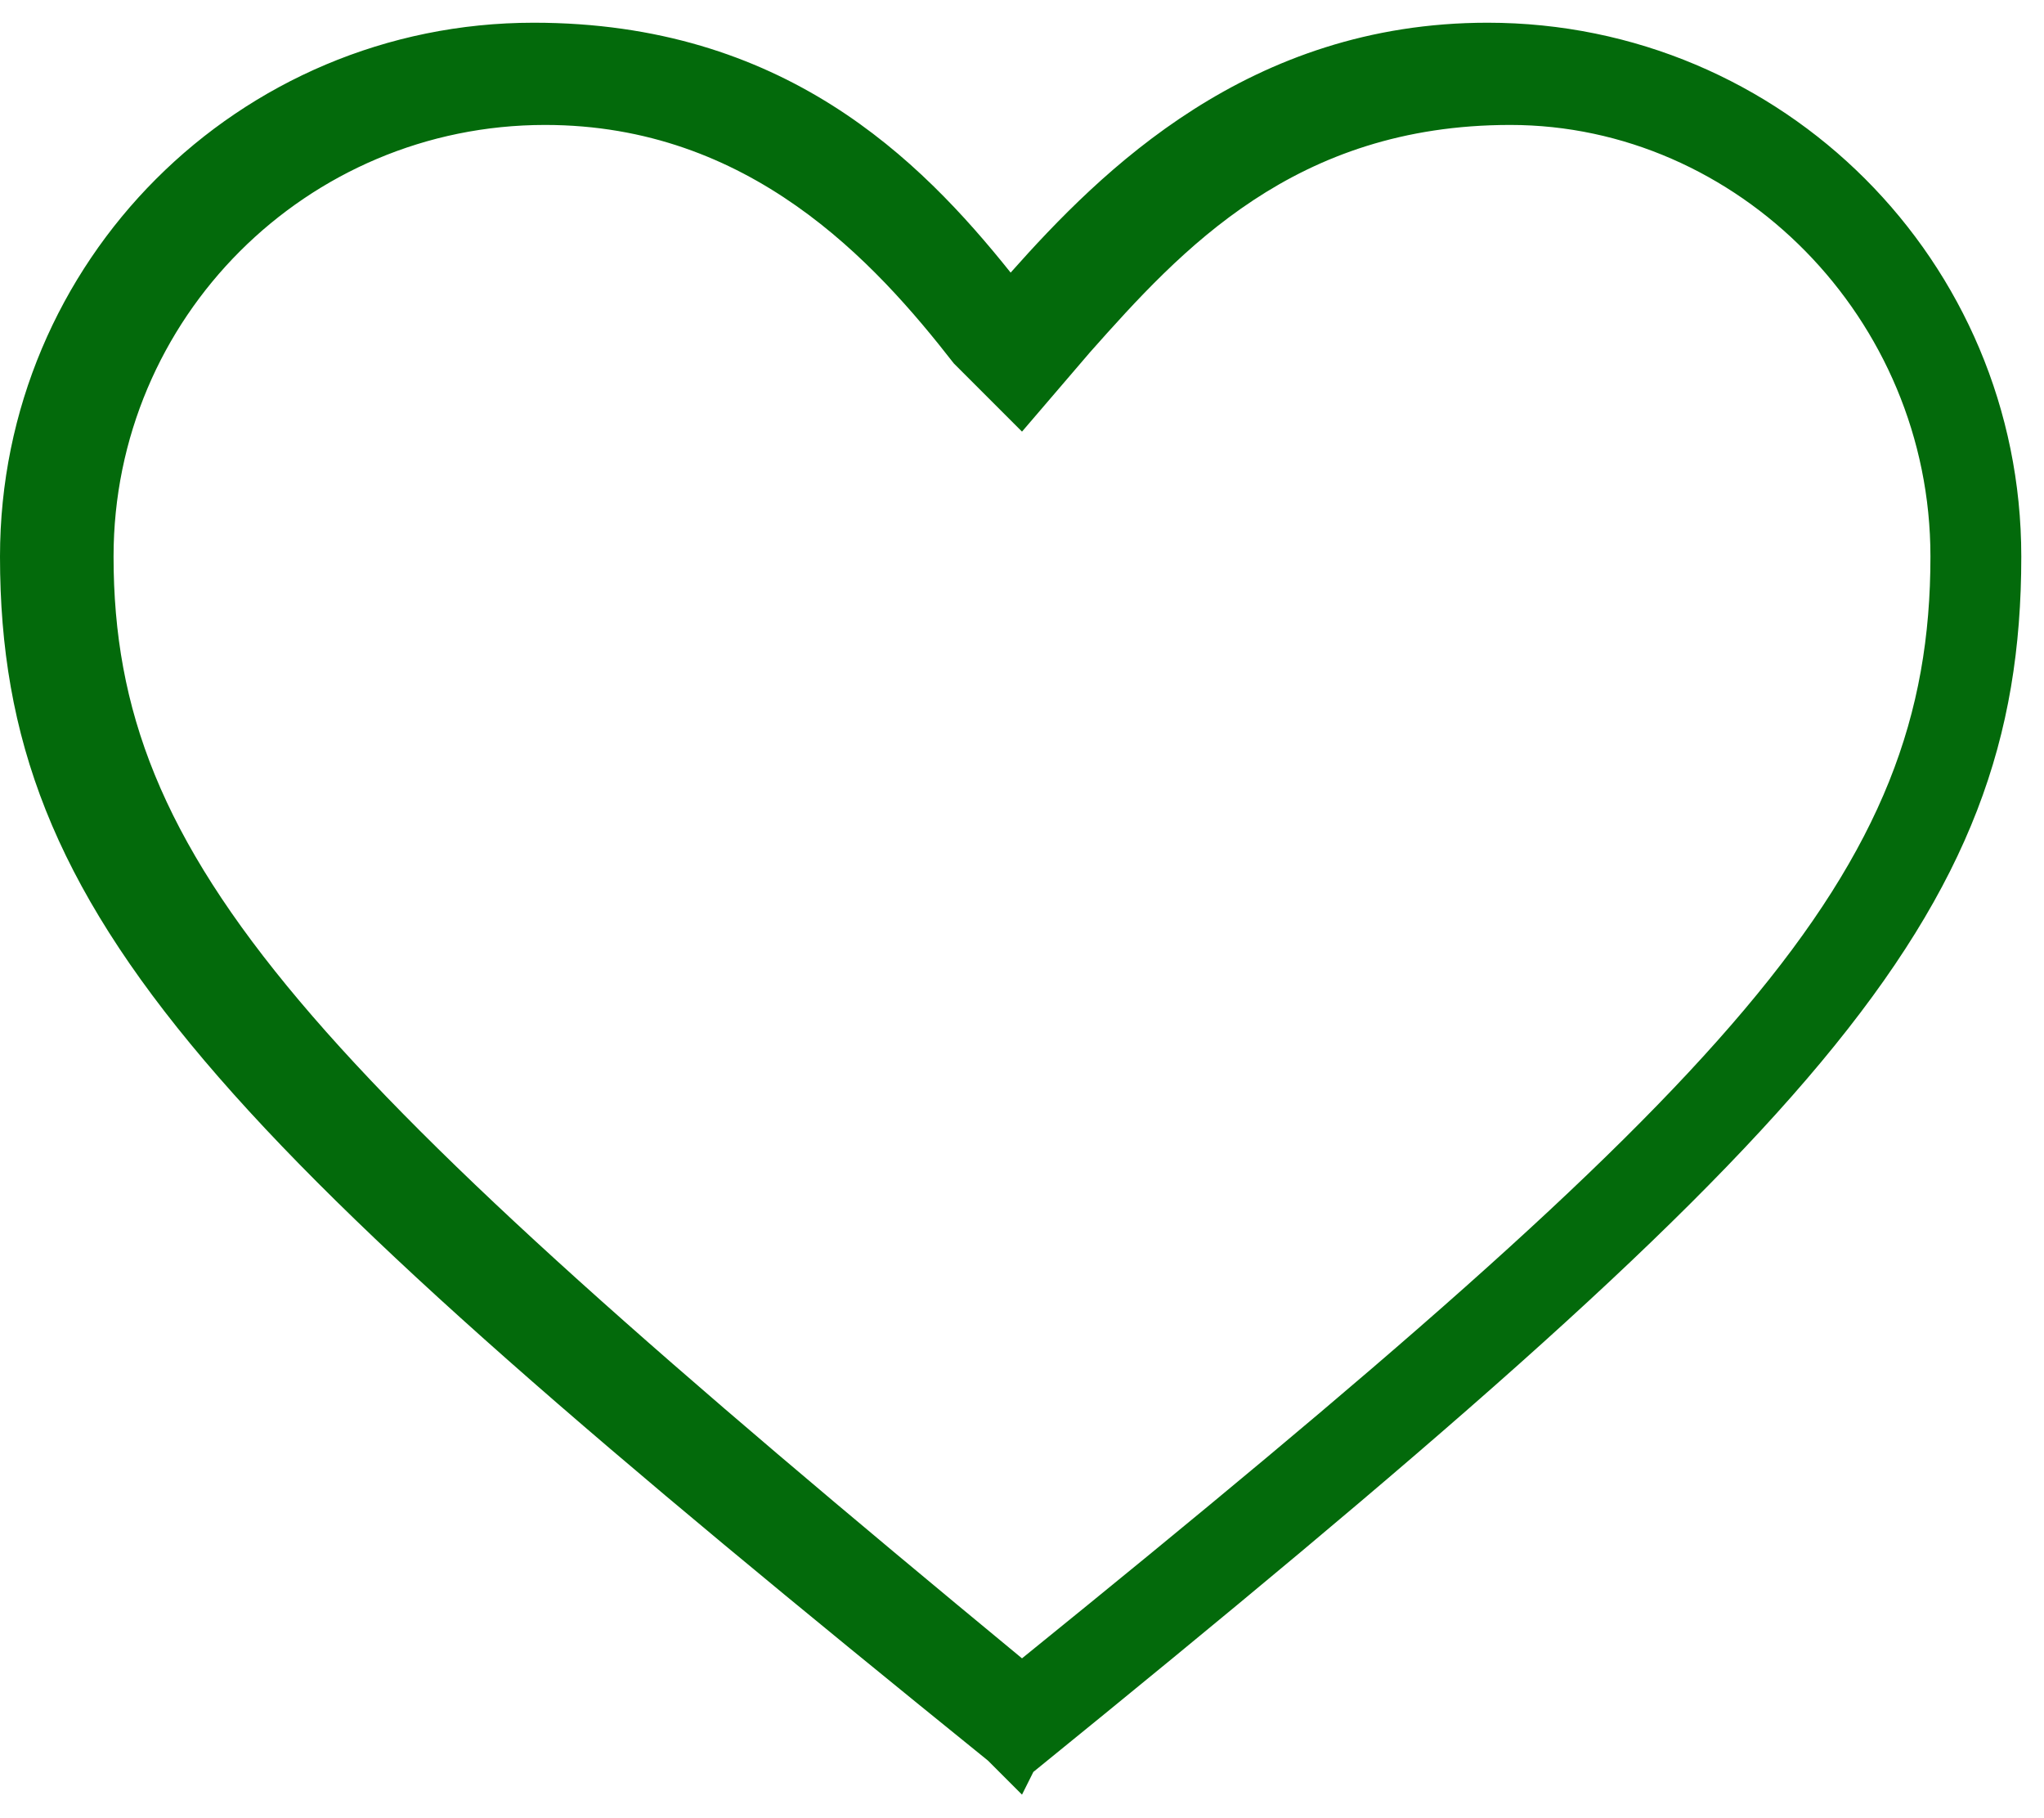
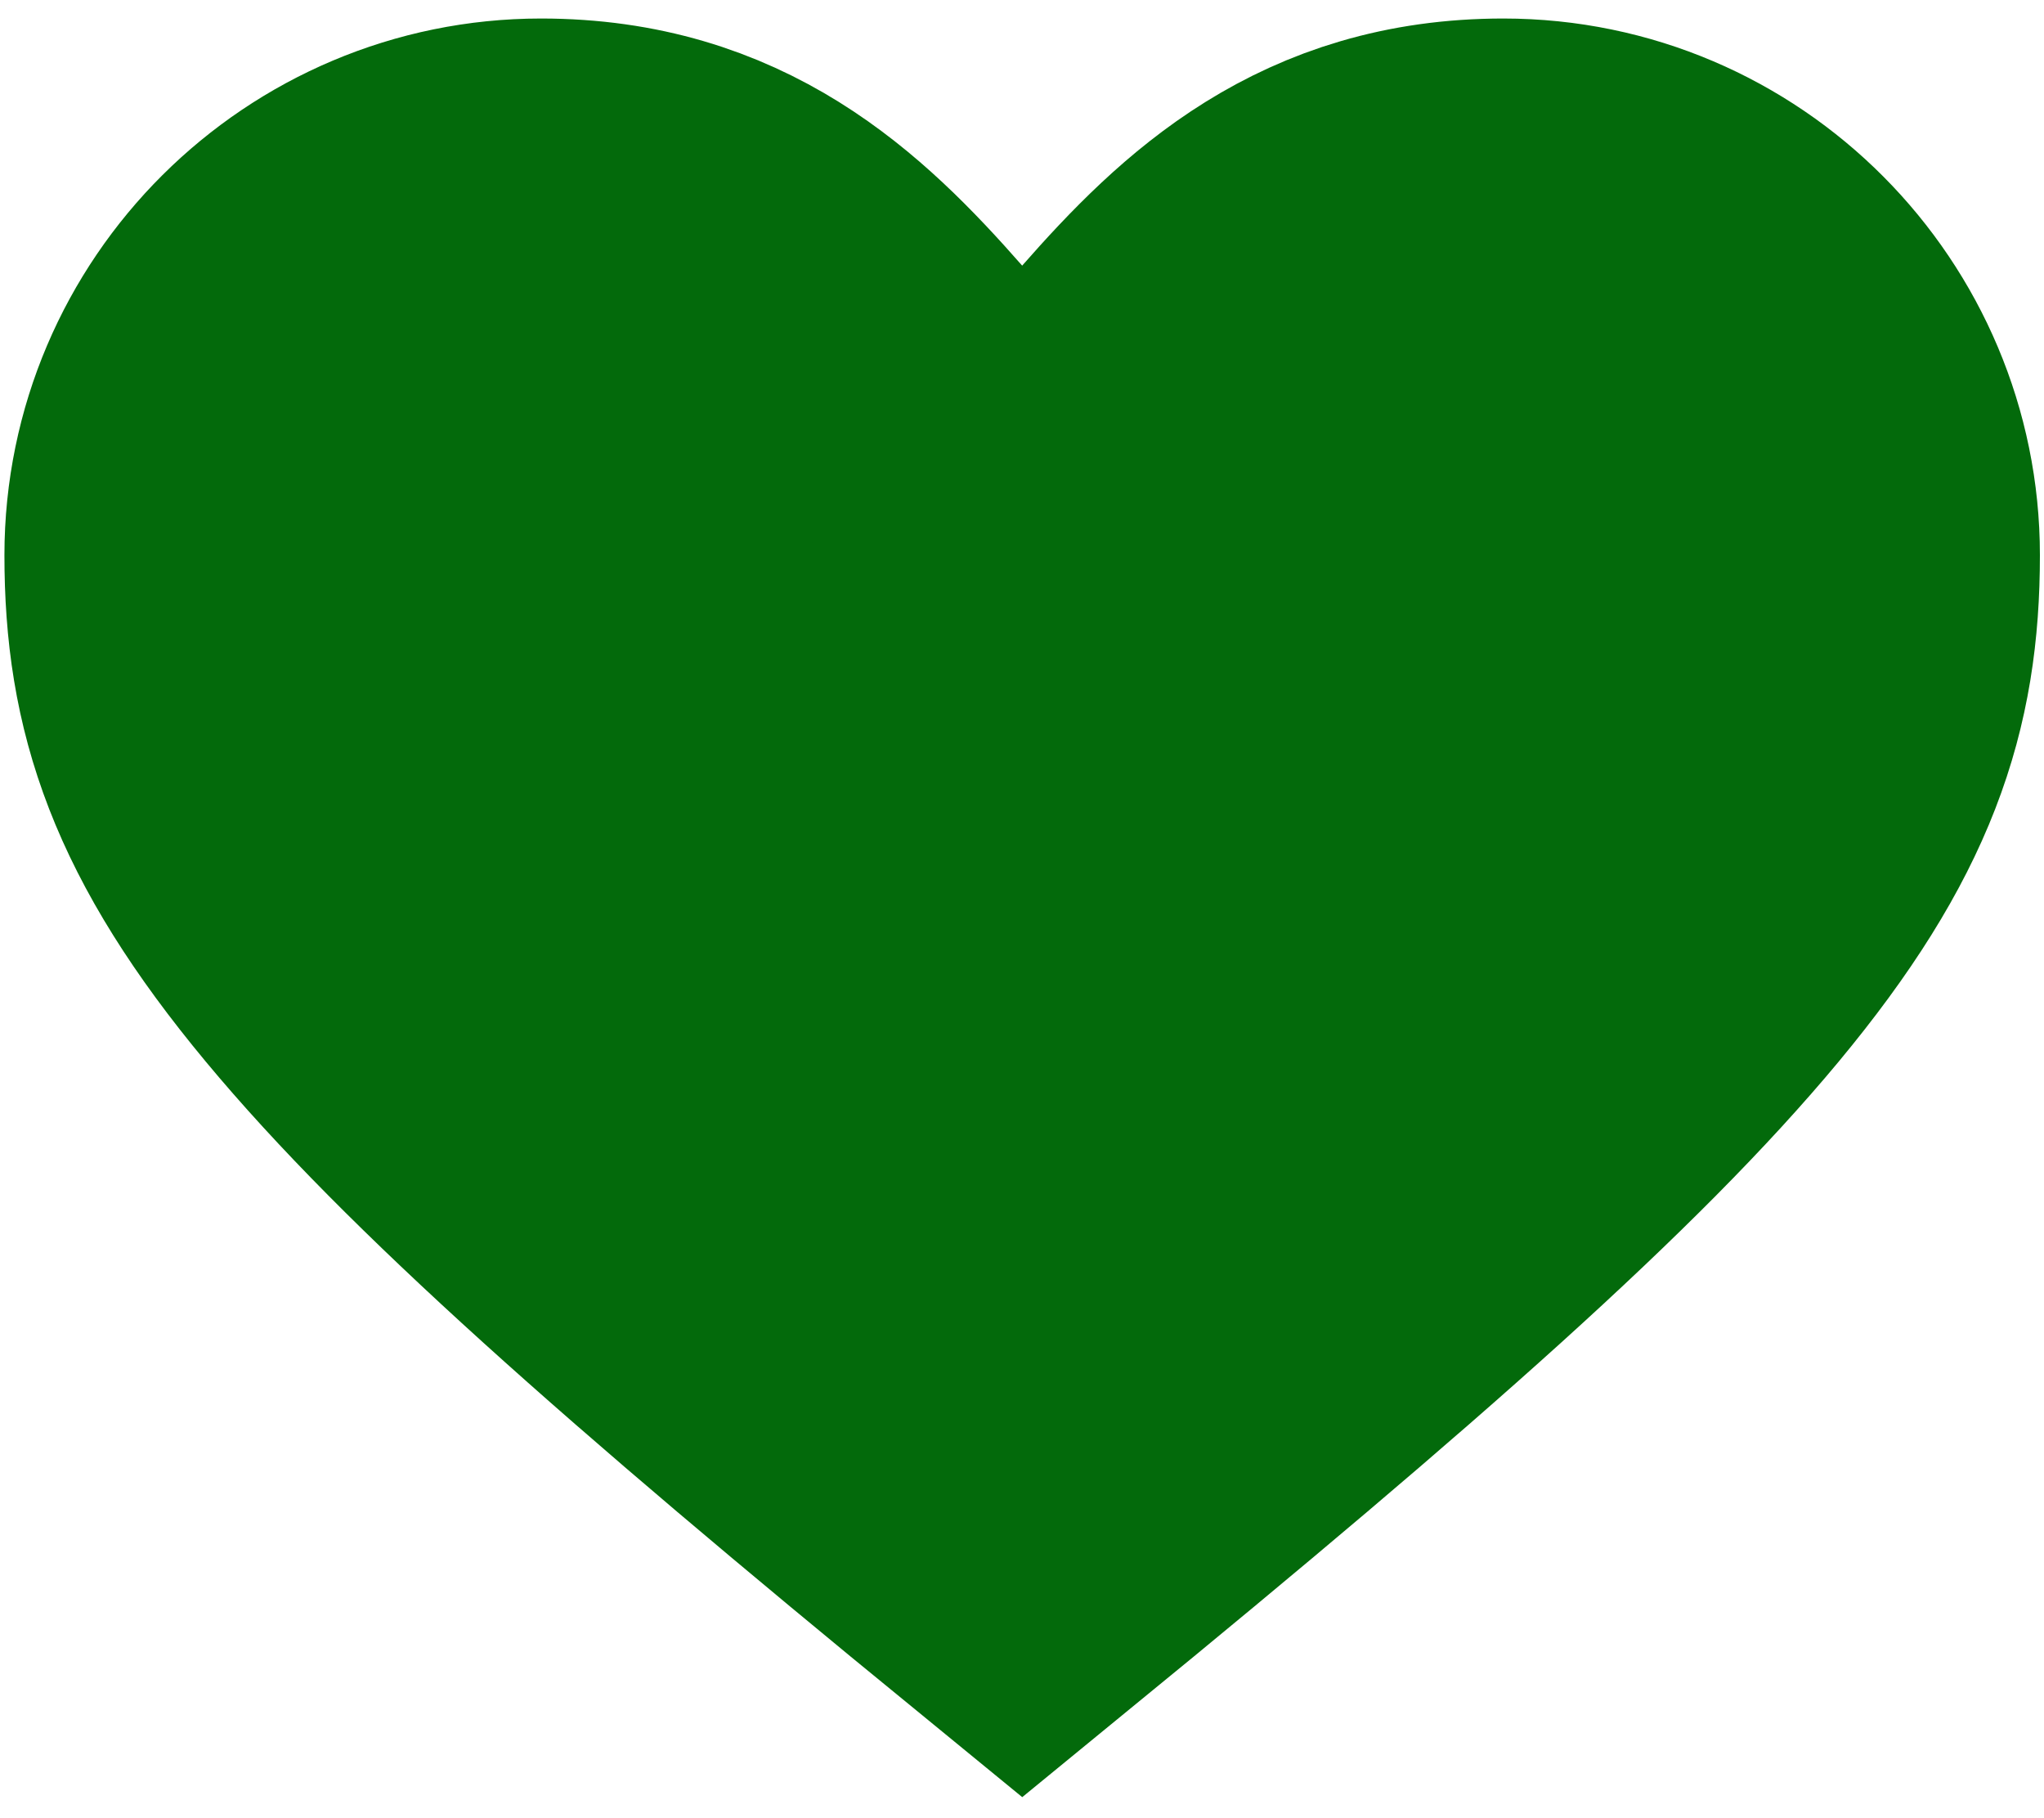
- <svg xmlns="http://www.w3.org/2000/svg" version="1.1" id="Layer_1" x="0px" y="0px" viewBox="0 0 18 16" style="enable-background:new 0 0 18 16;" xml:space="preserve">
-   <style type="text/css">
- 	.st0{fill:#036A0B;}
- </style>
-   <path class="st0" d="M9,15.8l-0.3-0.3C1.9,10,0,8.1,0,4.9c0-2.6,2.1-4.7,4.7-4.7c2.2,0,3.4,1.2,4.2,2.2c0.8-0.9,2.1-2.2,4.2-2.2  c2.6,0,4.7,2.1,4.7,4.7c0,3.2-1.8,5.1-8.7,10.7L9,15.8z M4.8,1.1C2.7,1.1,1,2.8,1,4.9c0,2.7,1.7,4.5,8,9.7c6.3-5.1,8-6.9,8-9.7  c0-2.1-1.7-3.8-3.7-3.8c-1.9,0-2.9,1.1-3.7,2L9,3.8L8.4,3.2C7.7,2.3,6.6,1.1,4.8,1.1z" />
+ <svg xmlns="http://www.w3.org/2000/svg" width="18" height="16" viewBox="0 0 18 16" fill="none">
+   <path d="M9.002 13.884C5.953 11.39 4.09 9.741 2.965 8.387C1.842 7.036 1.539 6.082 1.539 4.888C1.539 3.099 2.997 1.663 4.764 1.663C6.26 1.663 7.115 2.464 7.875 3.329L9.002 4.608L10.128 3.329C10.888 2.464 11.743 1.663 13.239 1.663C15.028 1.663 16.464 3.121 16.464 4.888C16.464 6.082 16.161 7.036 15.039 8.387C13.914 9.741 12.05 11.39 9.002 13.884Z" fill="#036A0B" stroke="#036A0B" stroke-width="3" />
</svg>
